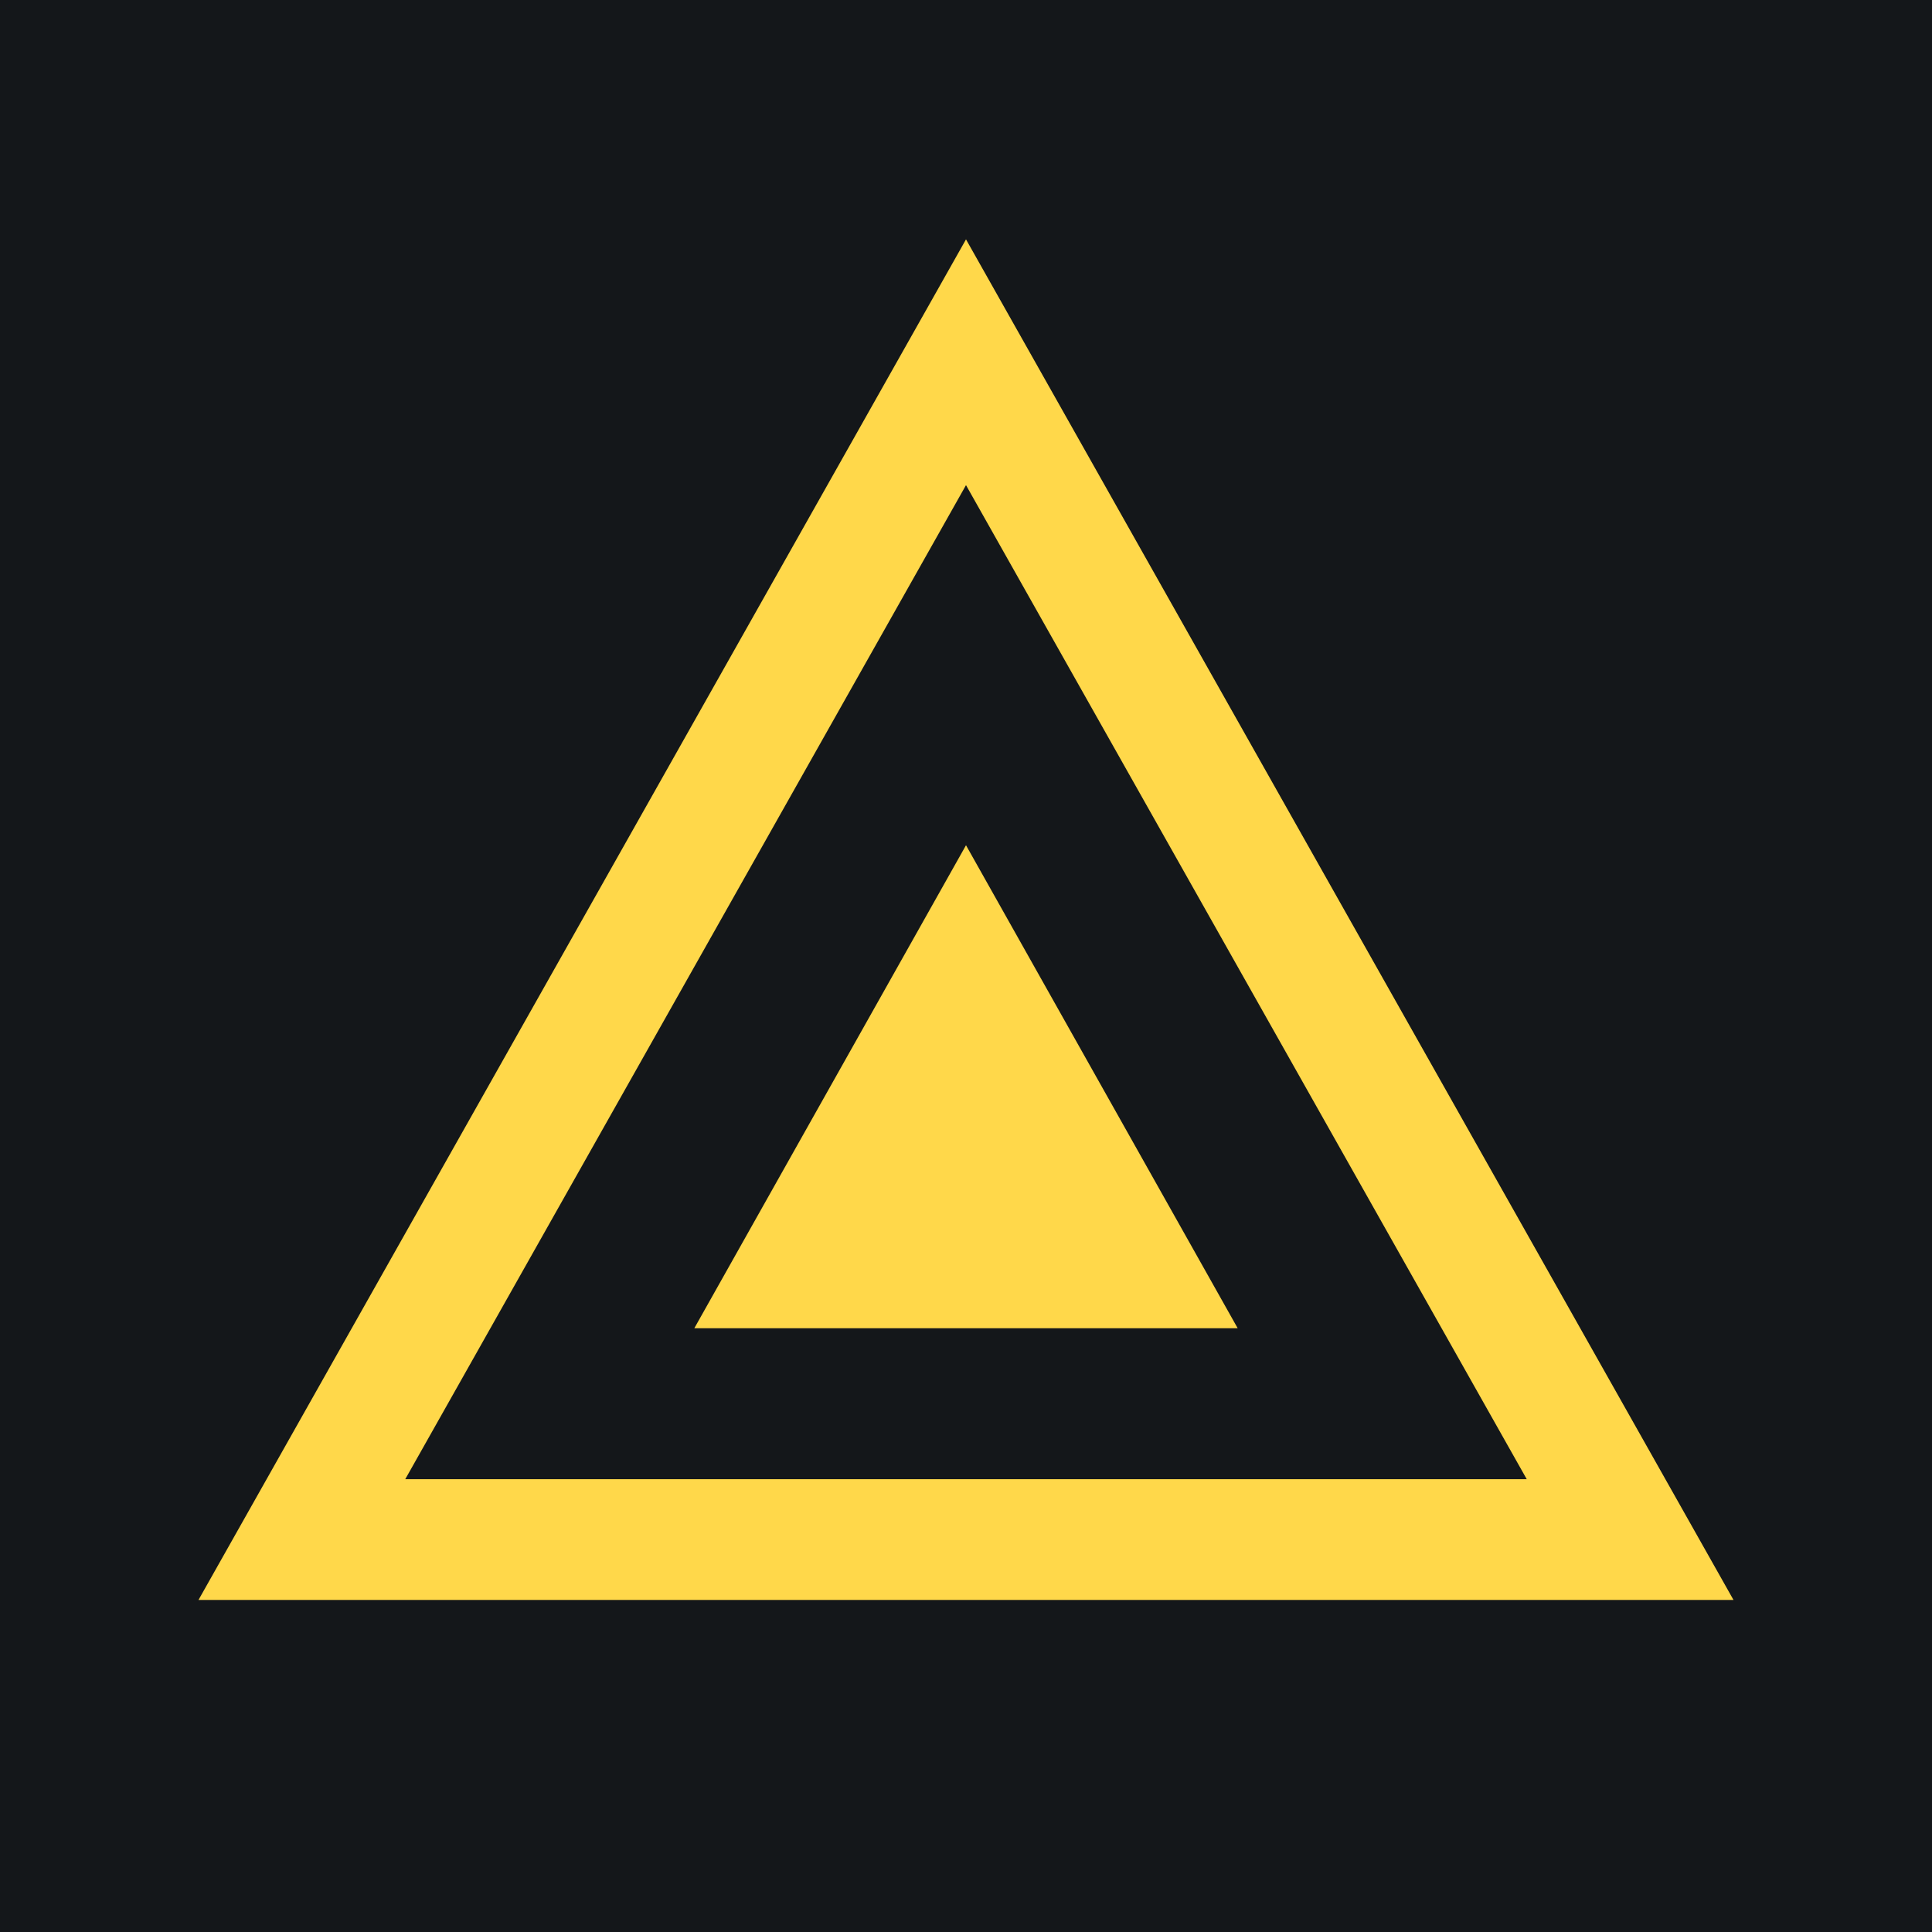
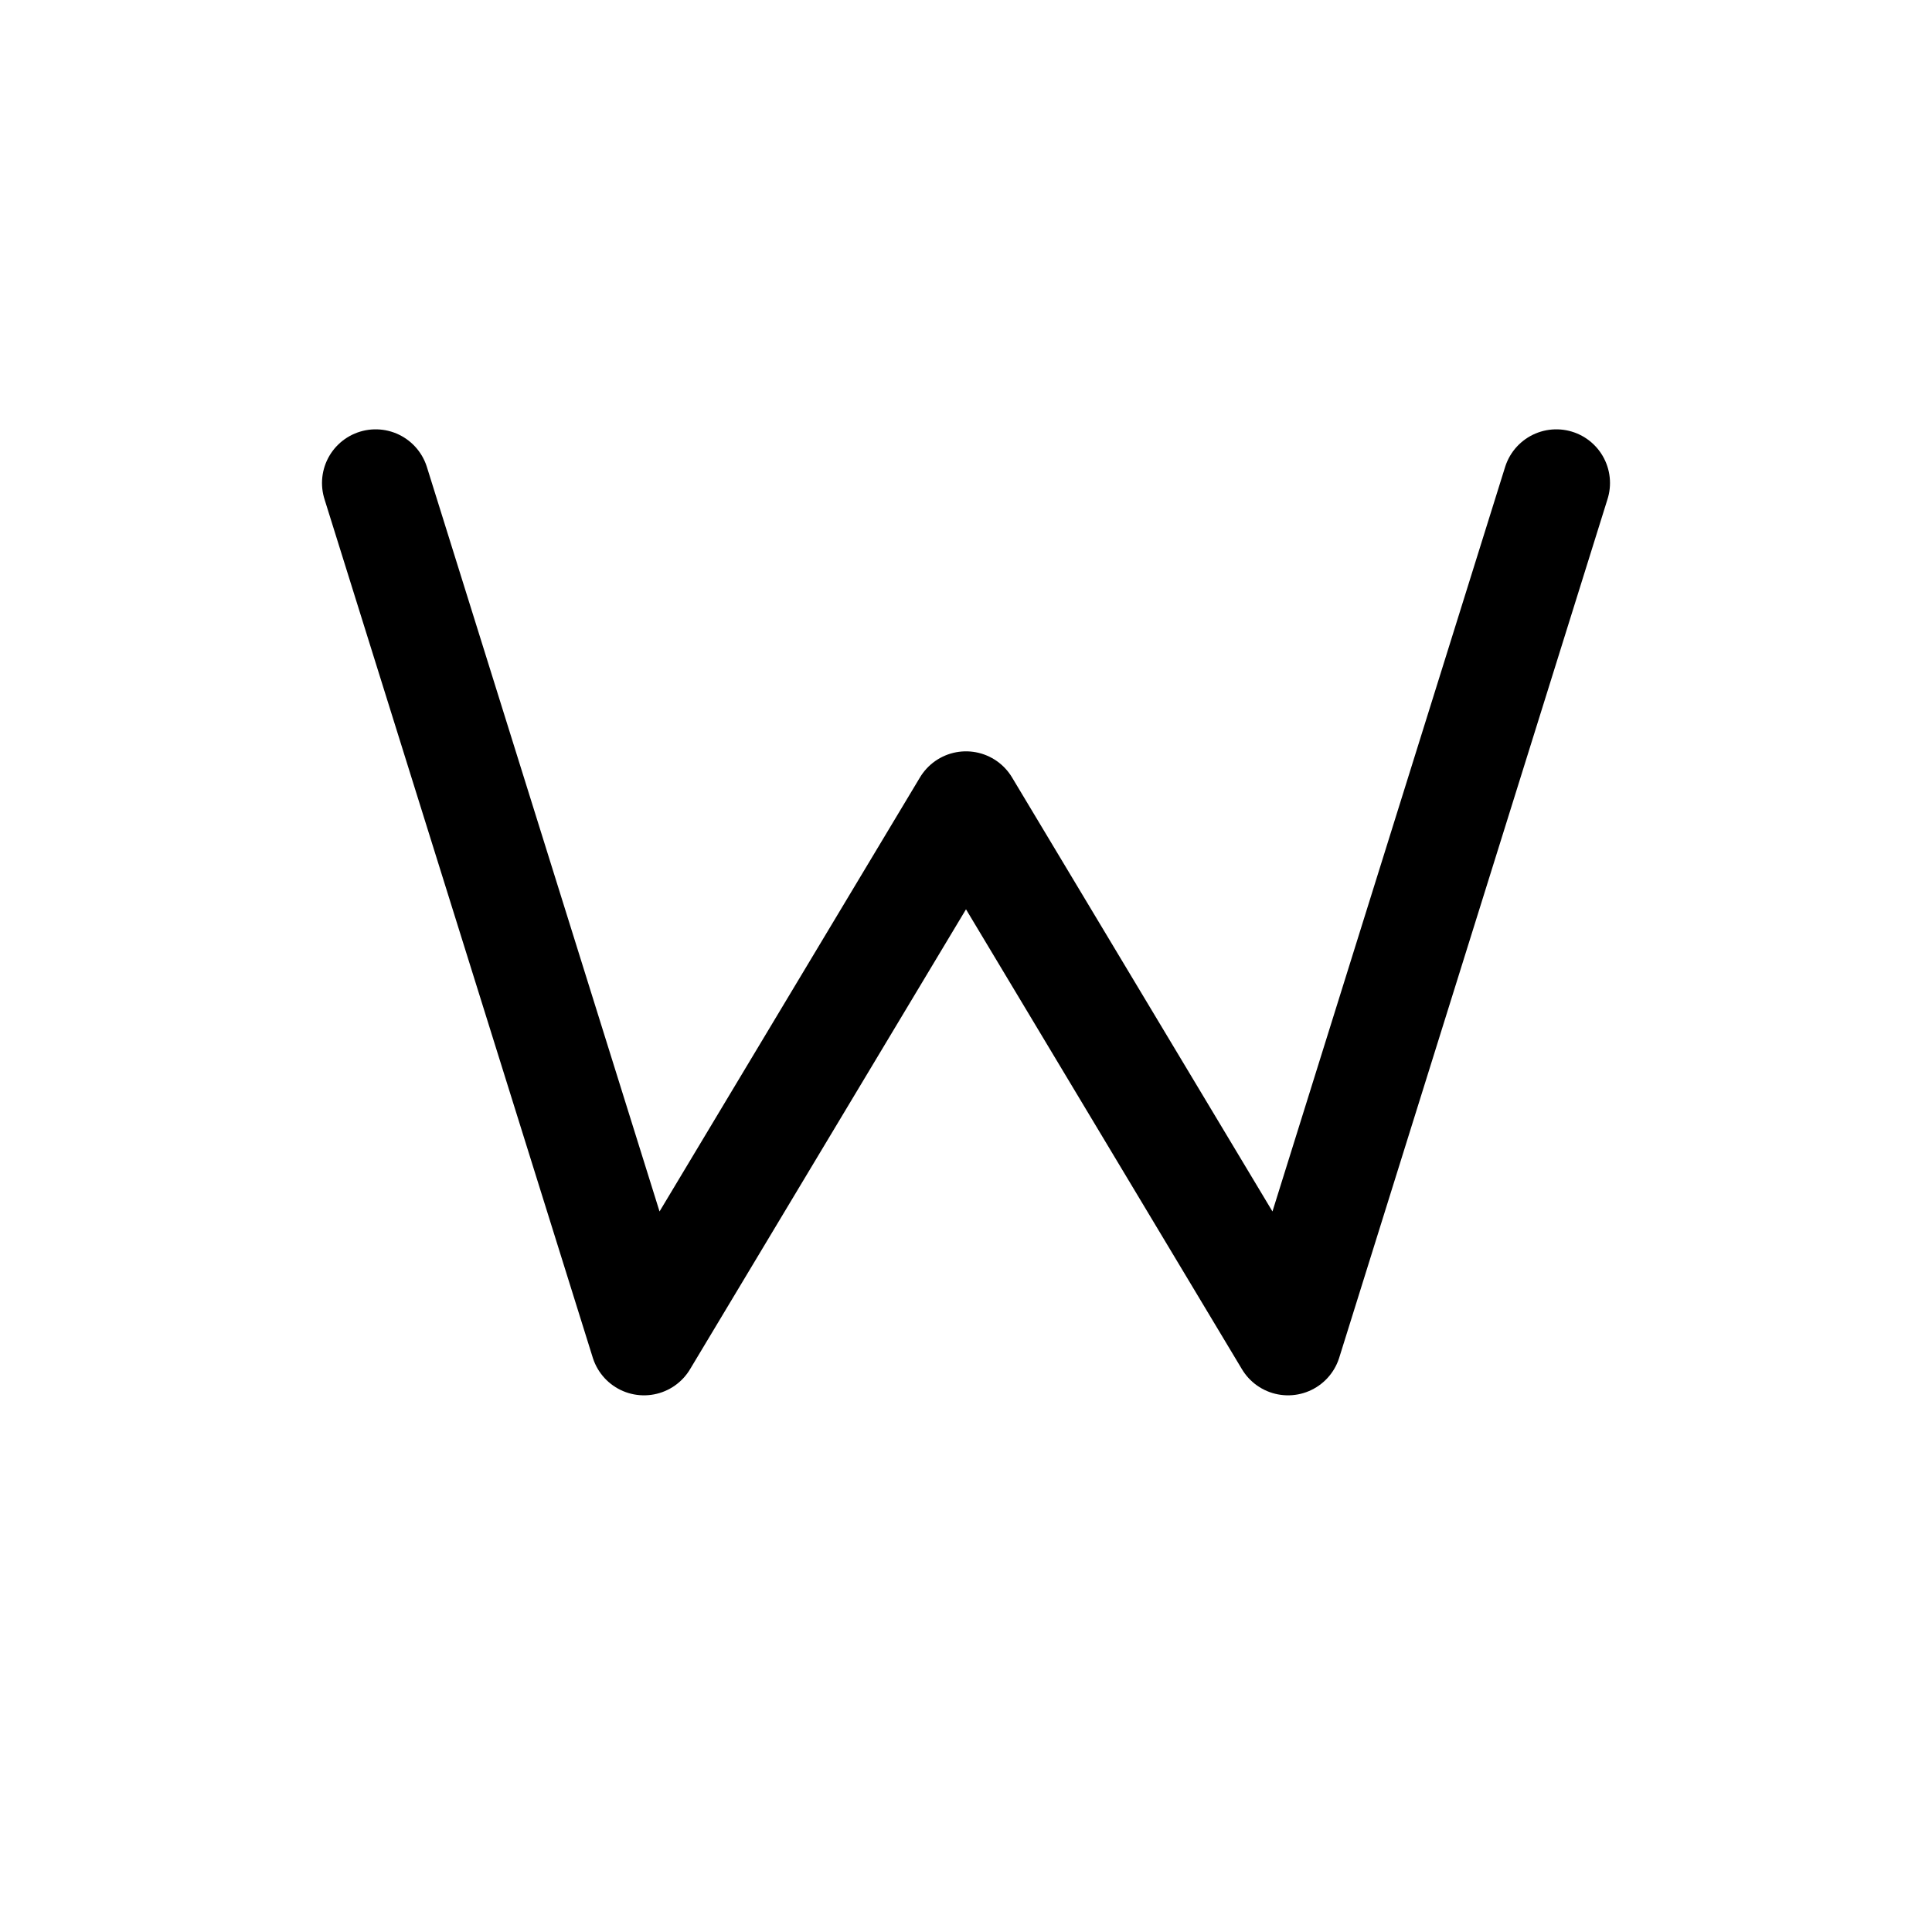
- <svg xmlns="http://www.w3.org/2000/svg" viewBox="0 0 64 64">
-   <rect width="64" height="64" fill="#14171a" />
-   <path d="m10 51 22-39 22 39H10Z" fill="none" stroke="#ffd84a" stroke-width="4" />
-   <path d="m23 44 9-16 9 16H23Z" fill="#ffd84a" />
+ <svg xmlns="http://www.w3.org/2000/svg" viewBox="0 0 36 36" width="36" height="36">
+   <path d="M7 9 L12 25 L18 15 L24 25 L29 9" fill="none" stroke="currentColor" stroke-width="2" stroke-linejoin="round" stroke-linecap="round" />
</svg>
